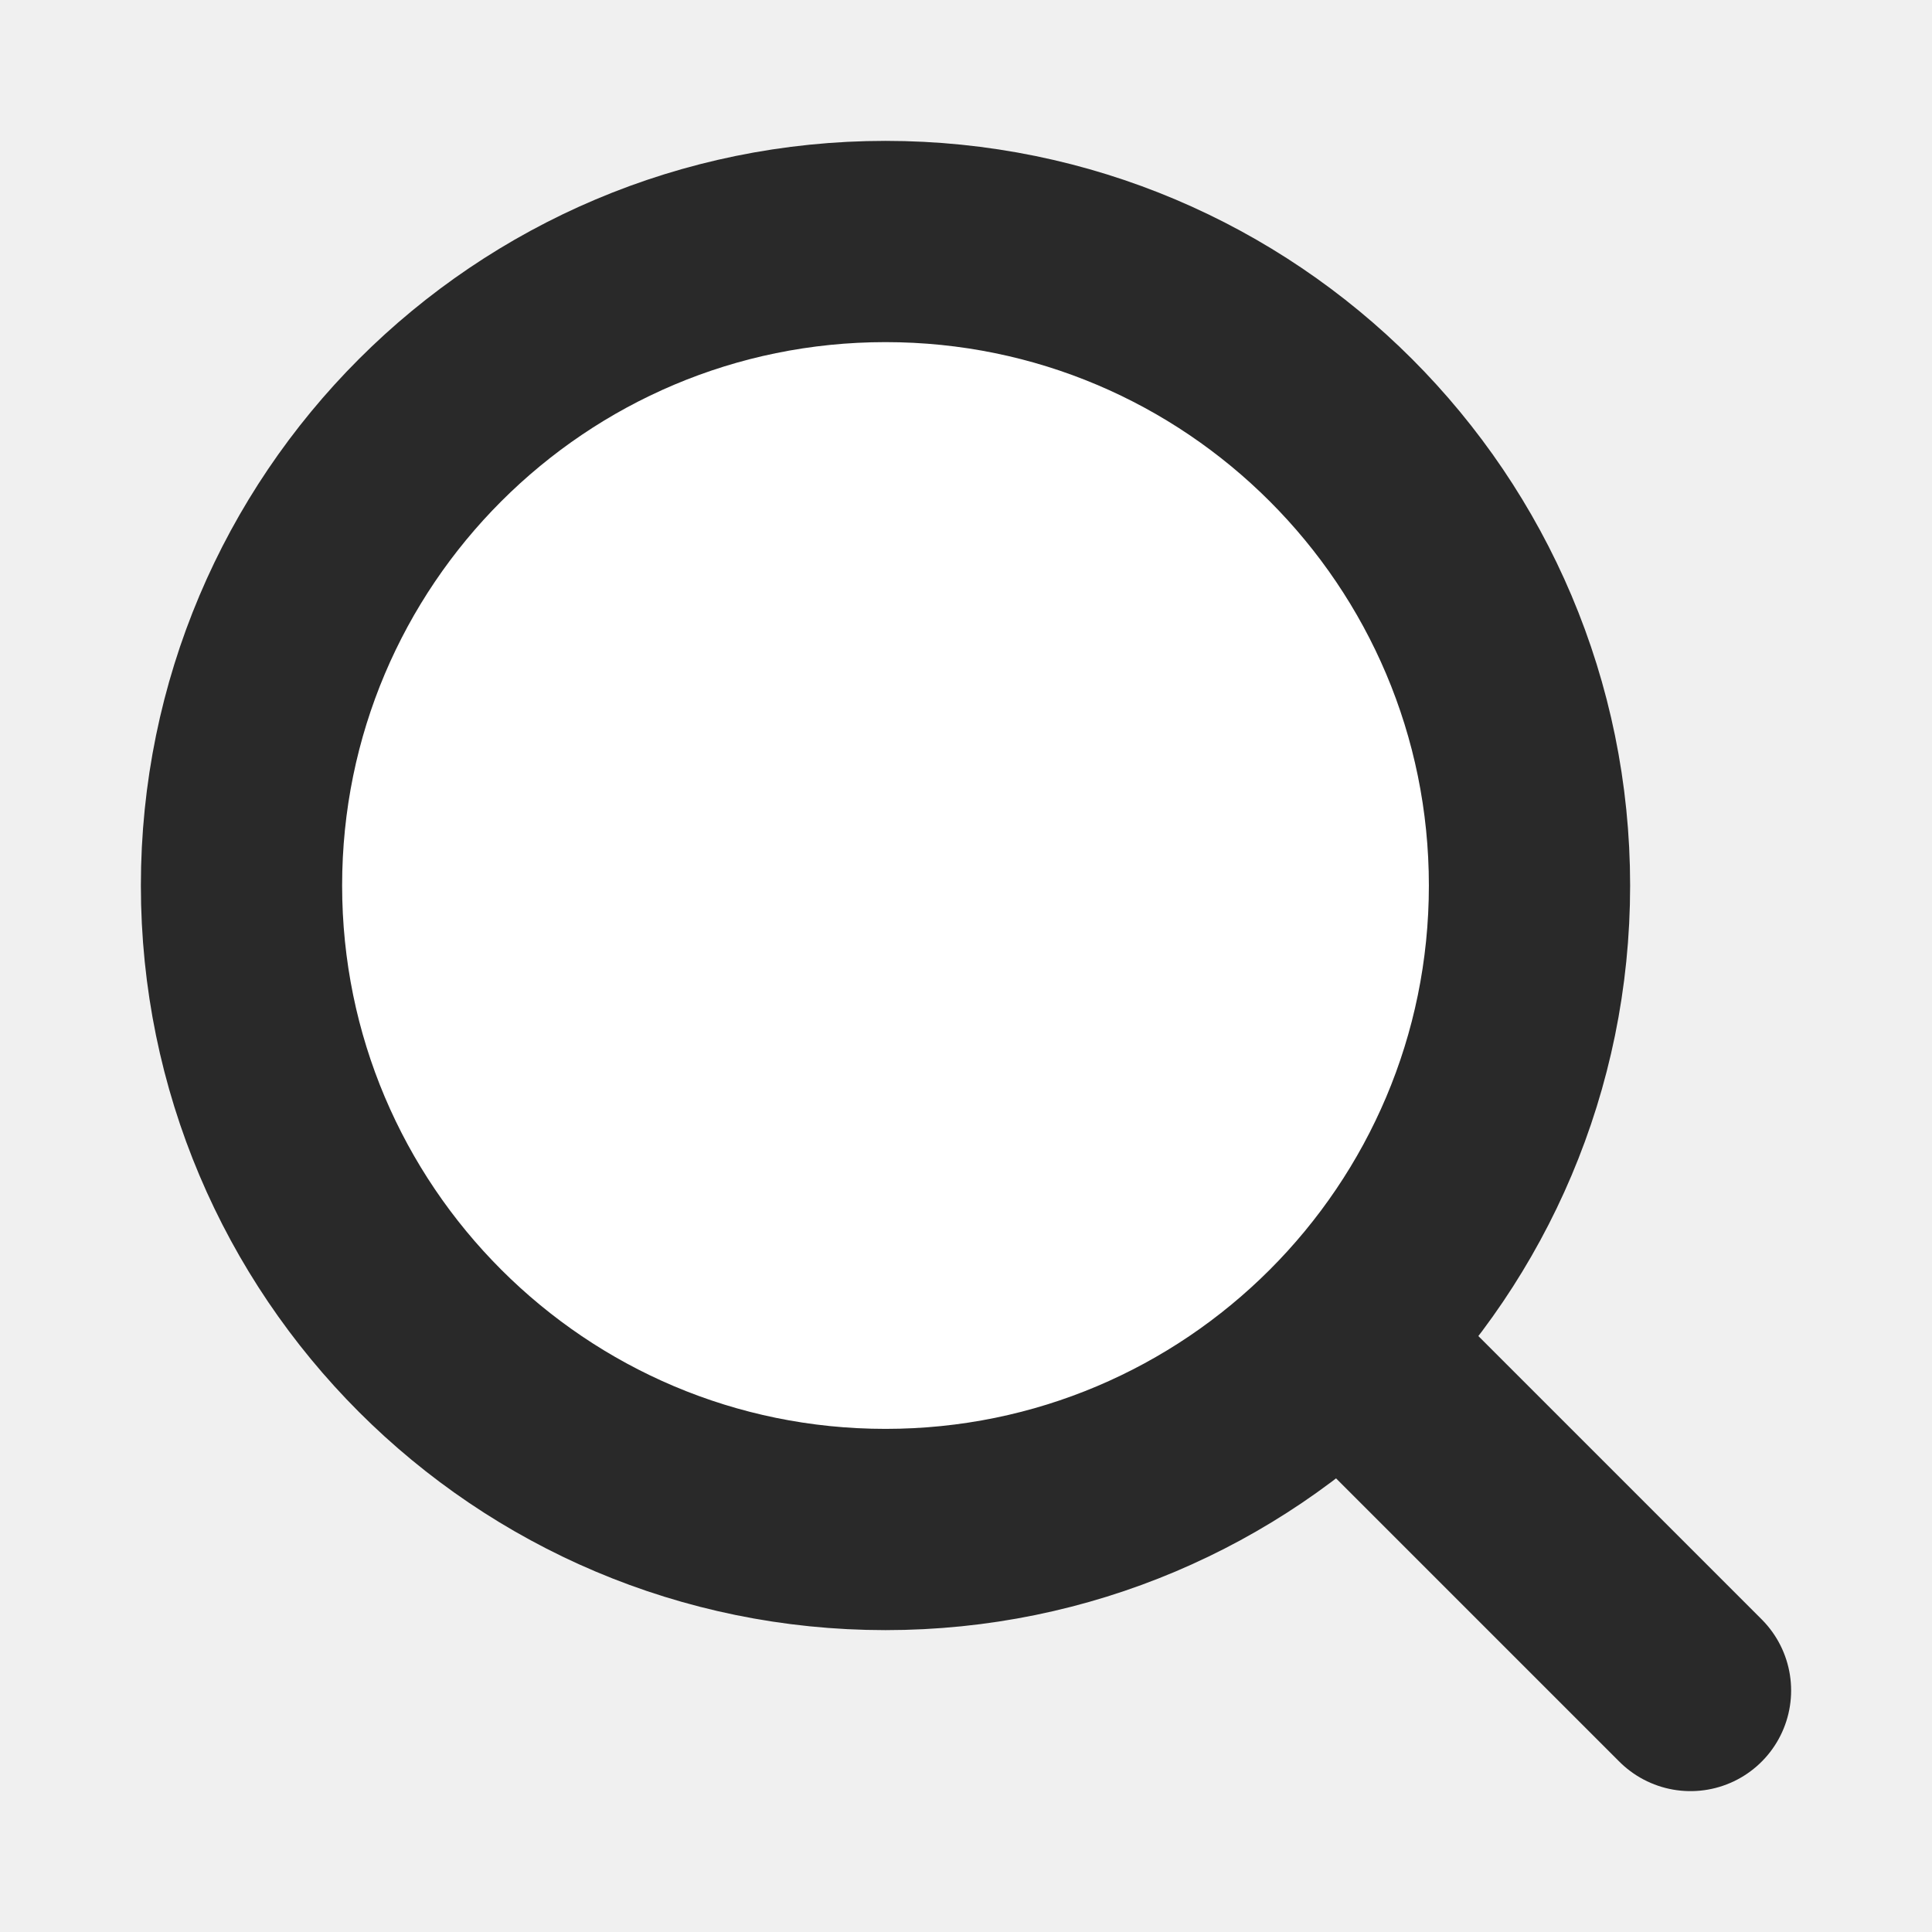
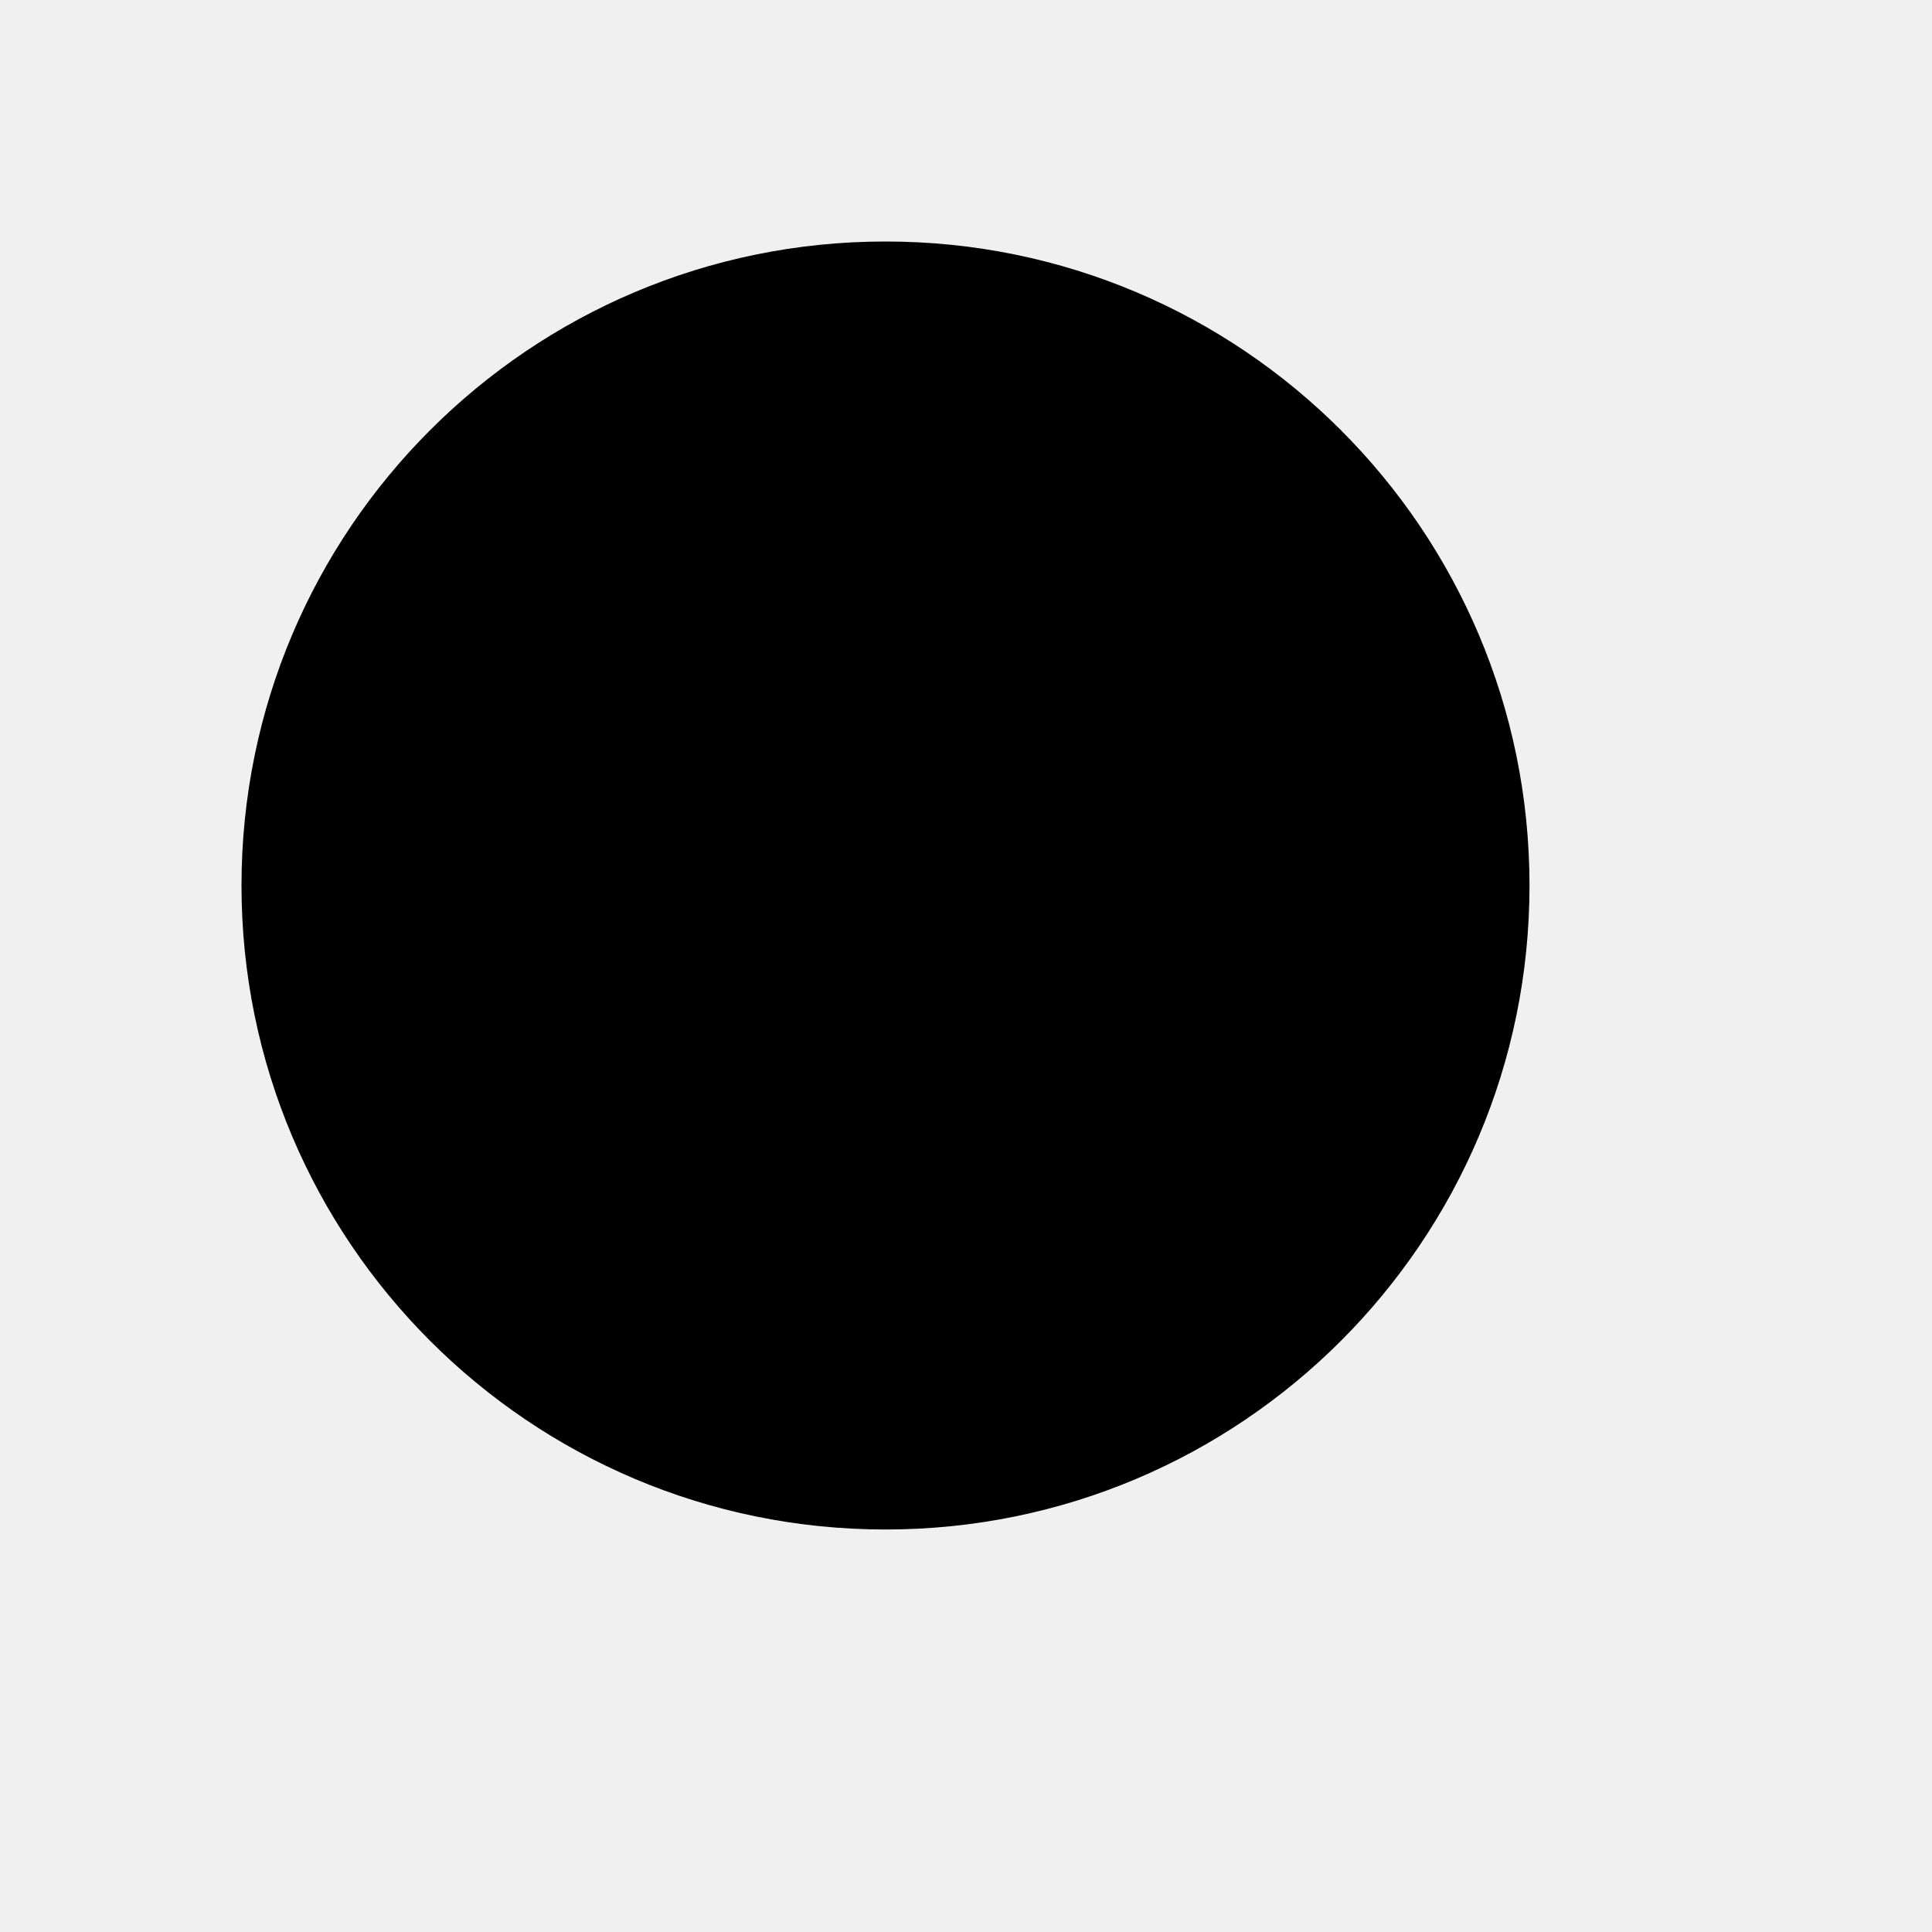
- <svg xmlns="http://www.w3.org/2000/svg" width="800px" height="800px" viewBox="0 0 24 24" fill="#fff">
-   <g clip-path="url(#clip0_429_11090)" fill="#fff">
-     <path d="M21 21L16.657 16.657M16.657 16.657C18.105 15.209 19 13.209 19 11C19 6.582 15.418 3 11 3C6.582 3 3 6.582 3 11C3 15.418 6.582 19 11 19C13.209 19 15.209 18.105 16.657 16.657Z" stroke="#292929" stroke-width="2.5" stroke-linecap="round" stroke-linejoin="round" />
+ <svg xmlns="http://www.w3.org/2000/svg" width="800px" height="800px" viewBox="0 0 24 24">
+   <g clip-path="url(#clip0_429_11090)">
+     <path d="M21 21L16.657 16.657M16.657 16.657C18.105 15.209 19 13.209 19 11C19 6.582 15.418 3 11 3C6.582 3 3 6.582 3 11C3 15.418 6.582 19 11 19C13.209 19 15.209 18.105 16.657 16.657Z" stroke-width="2.5" stroke-linecap="round" stroke-linejoin="round" />
  </g>
-   <defs fill="#fff">
+   <defs>
    <clipPath id="clip0_429_11090">
-       <rect width="24" height="24" fill="white" />
+       <rect width="24" height="24" />
    </clipPath>
  </defs>
</svg>
